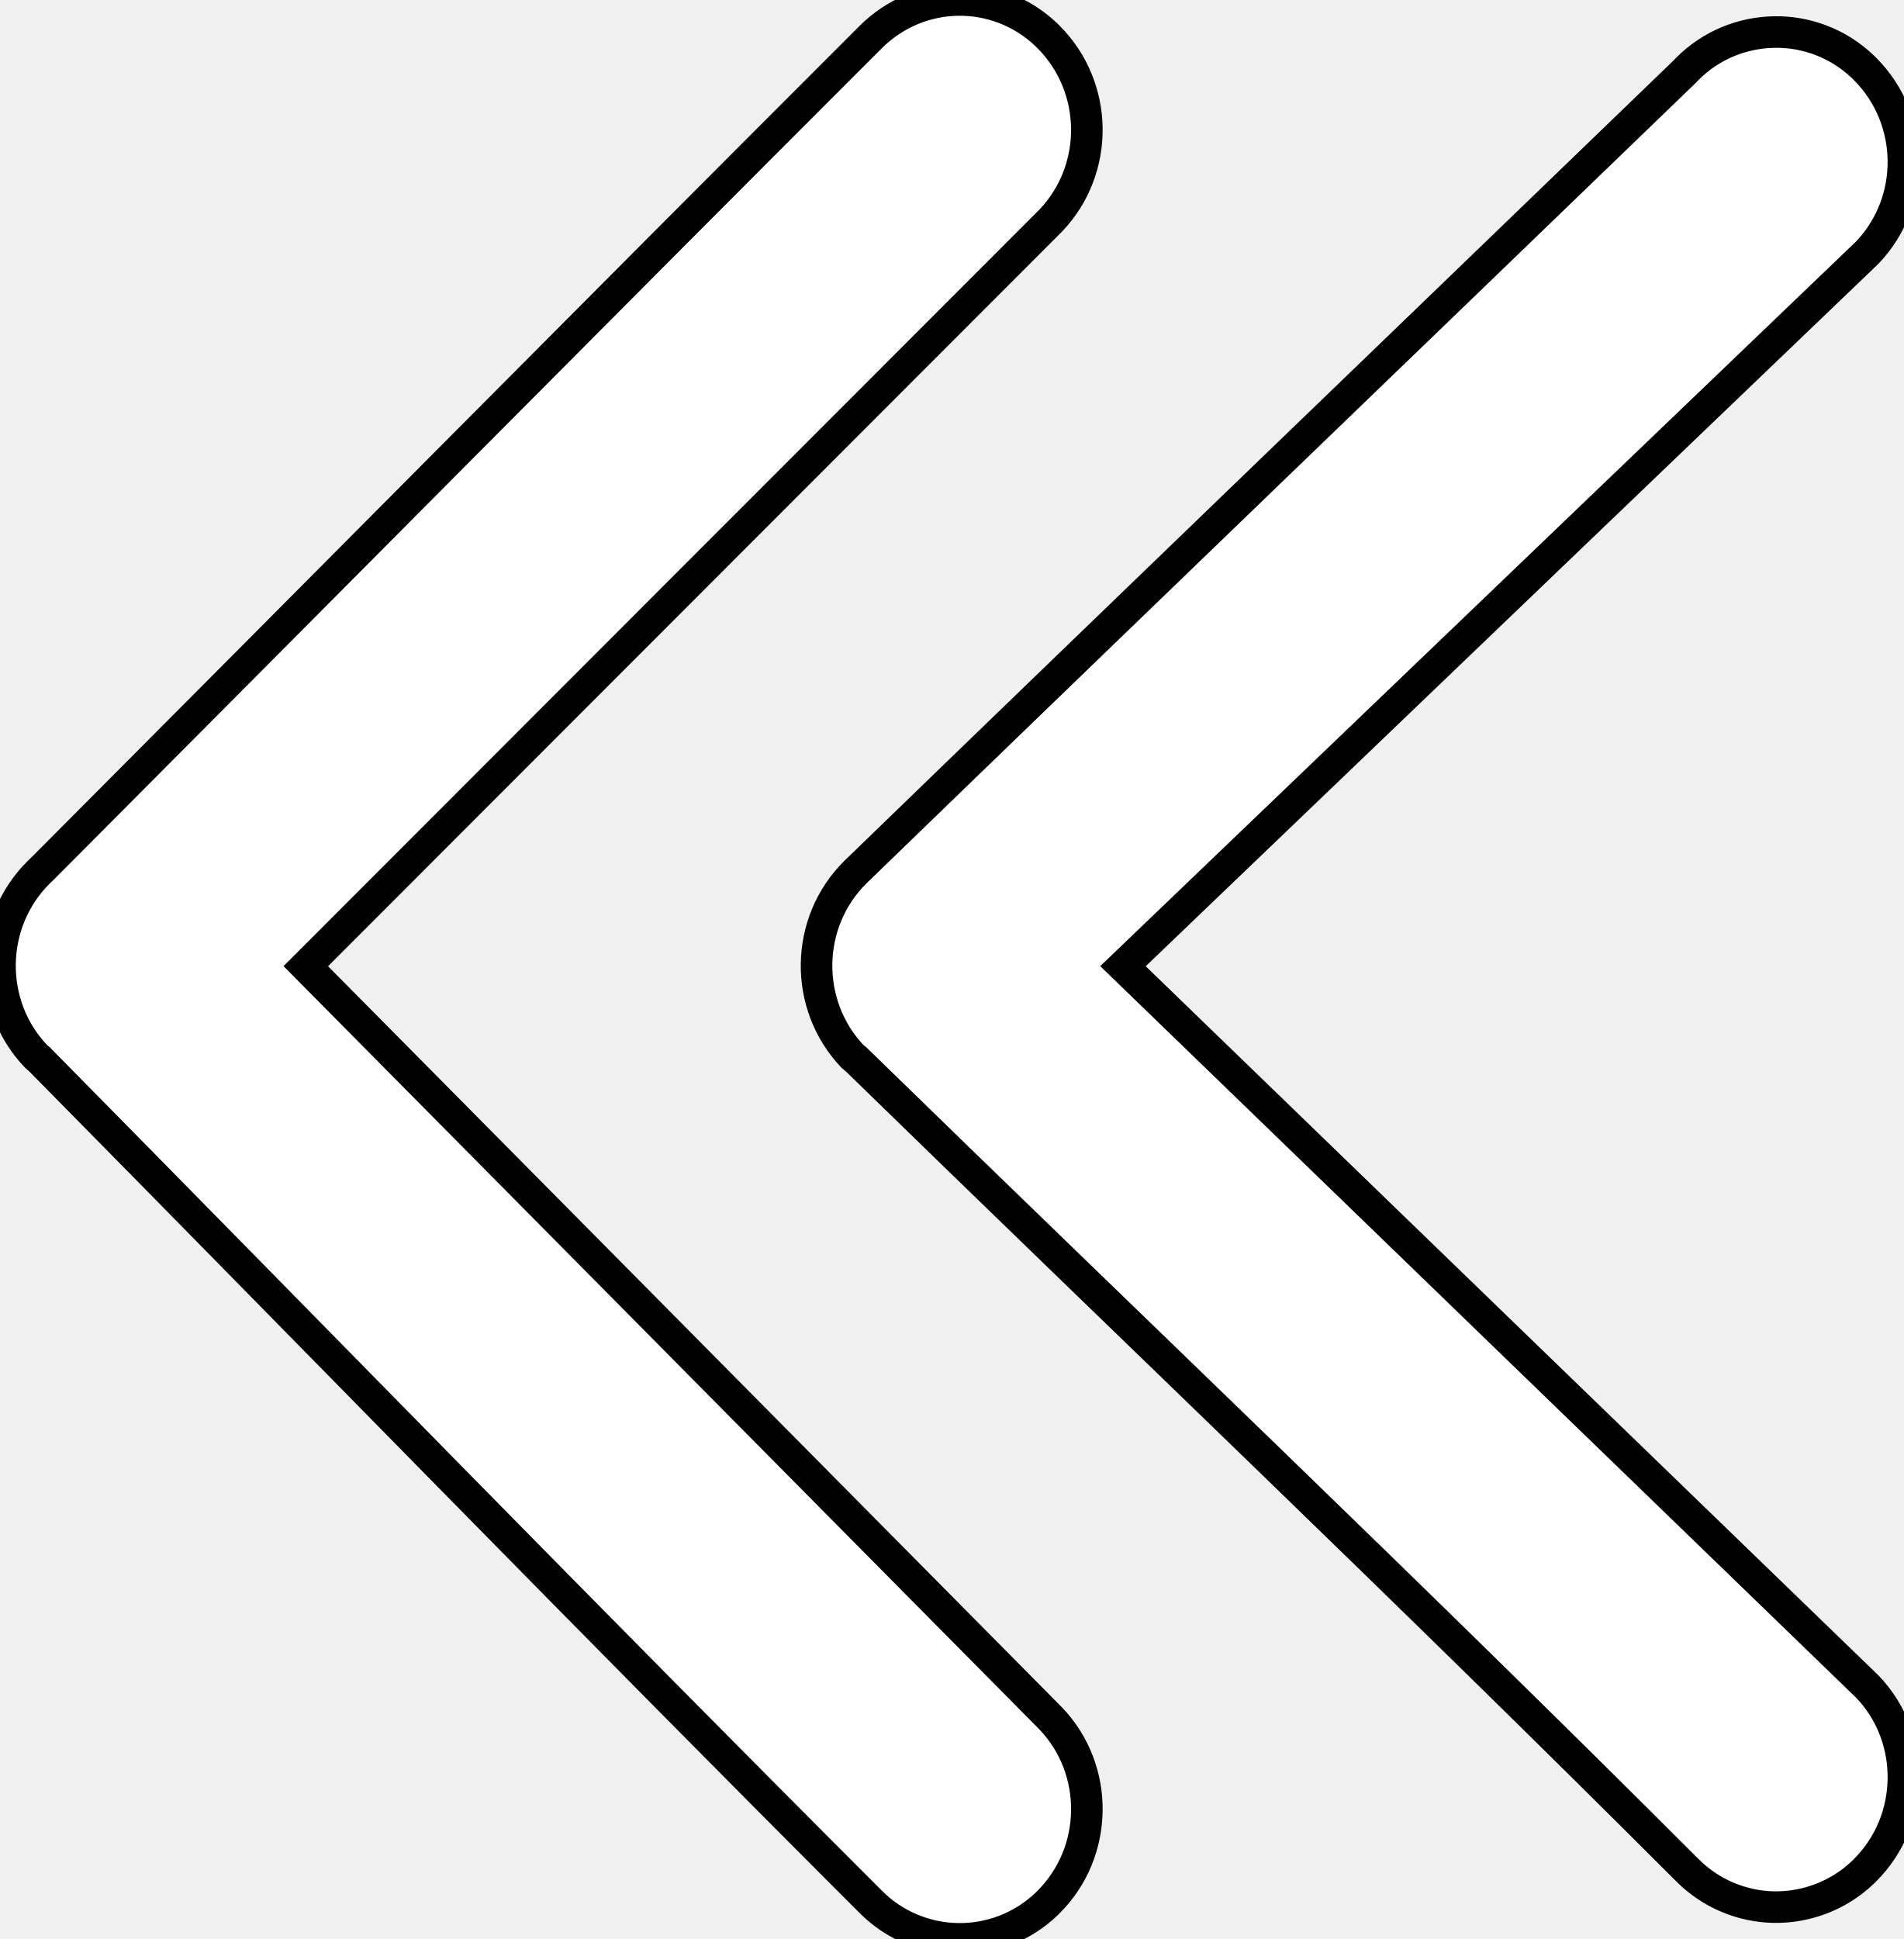
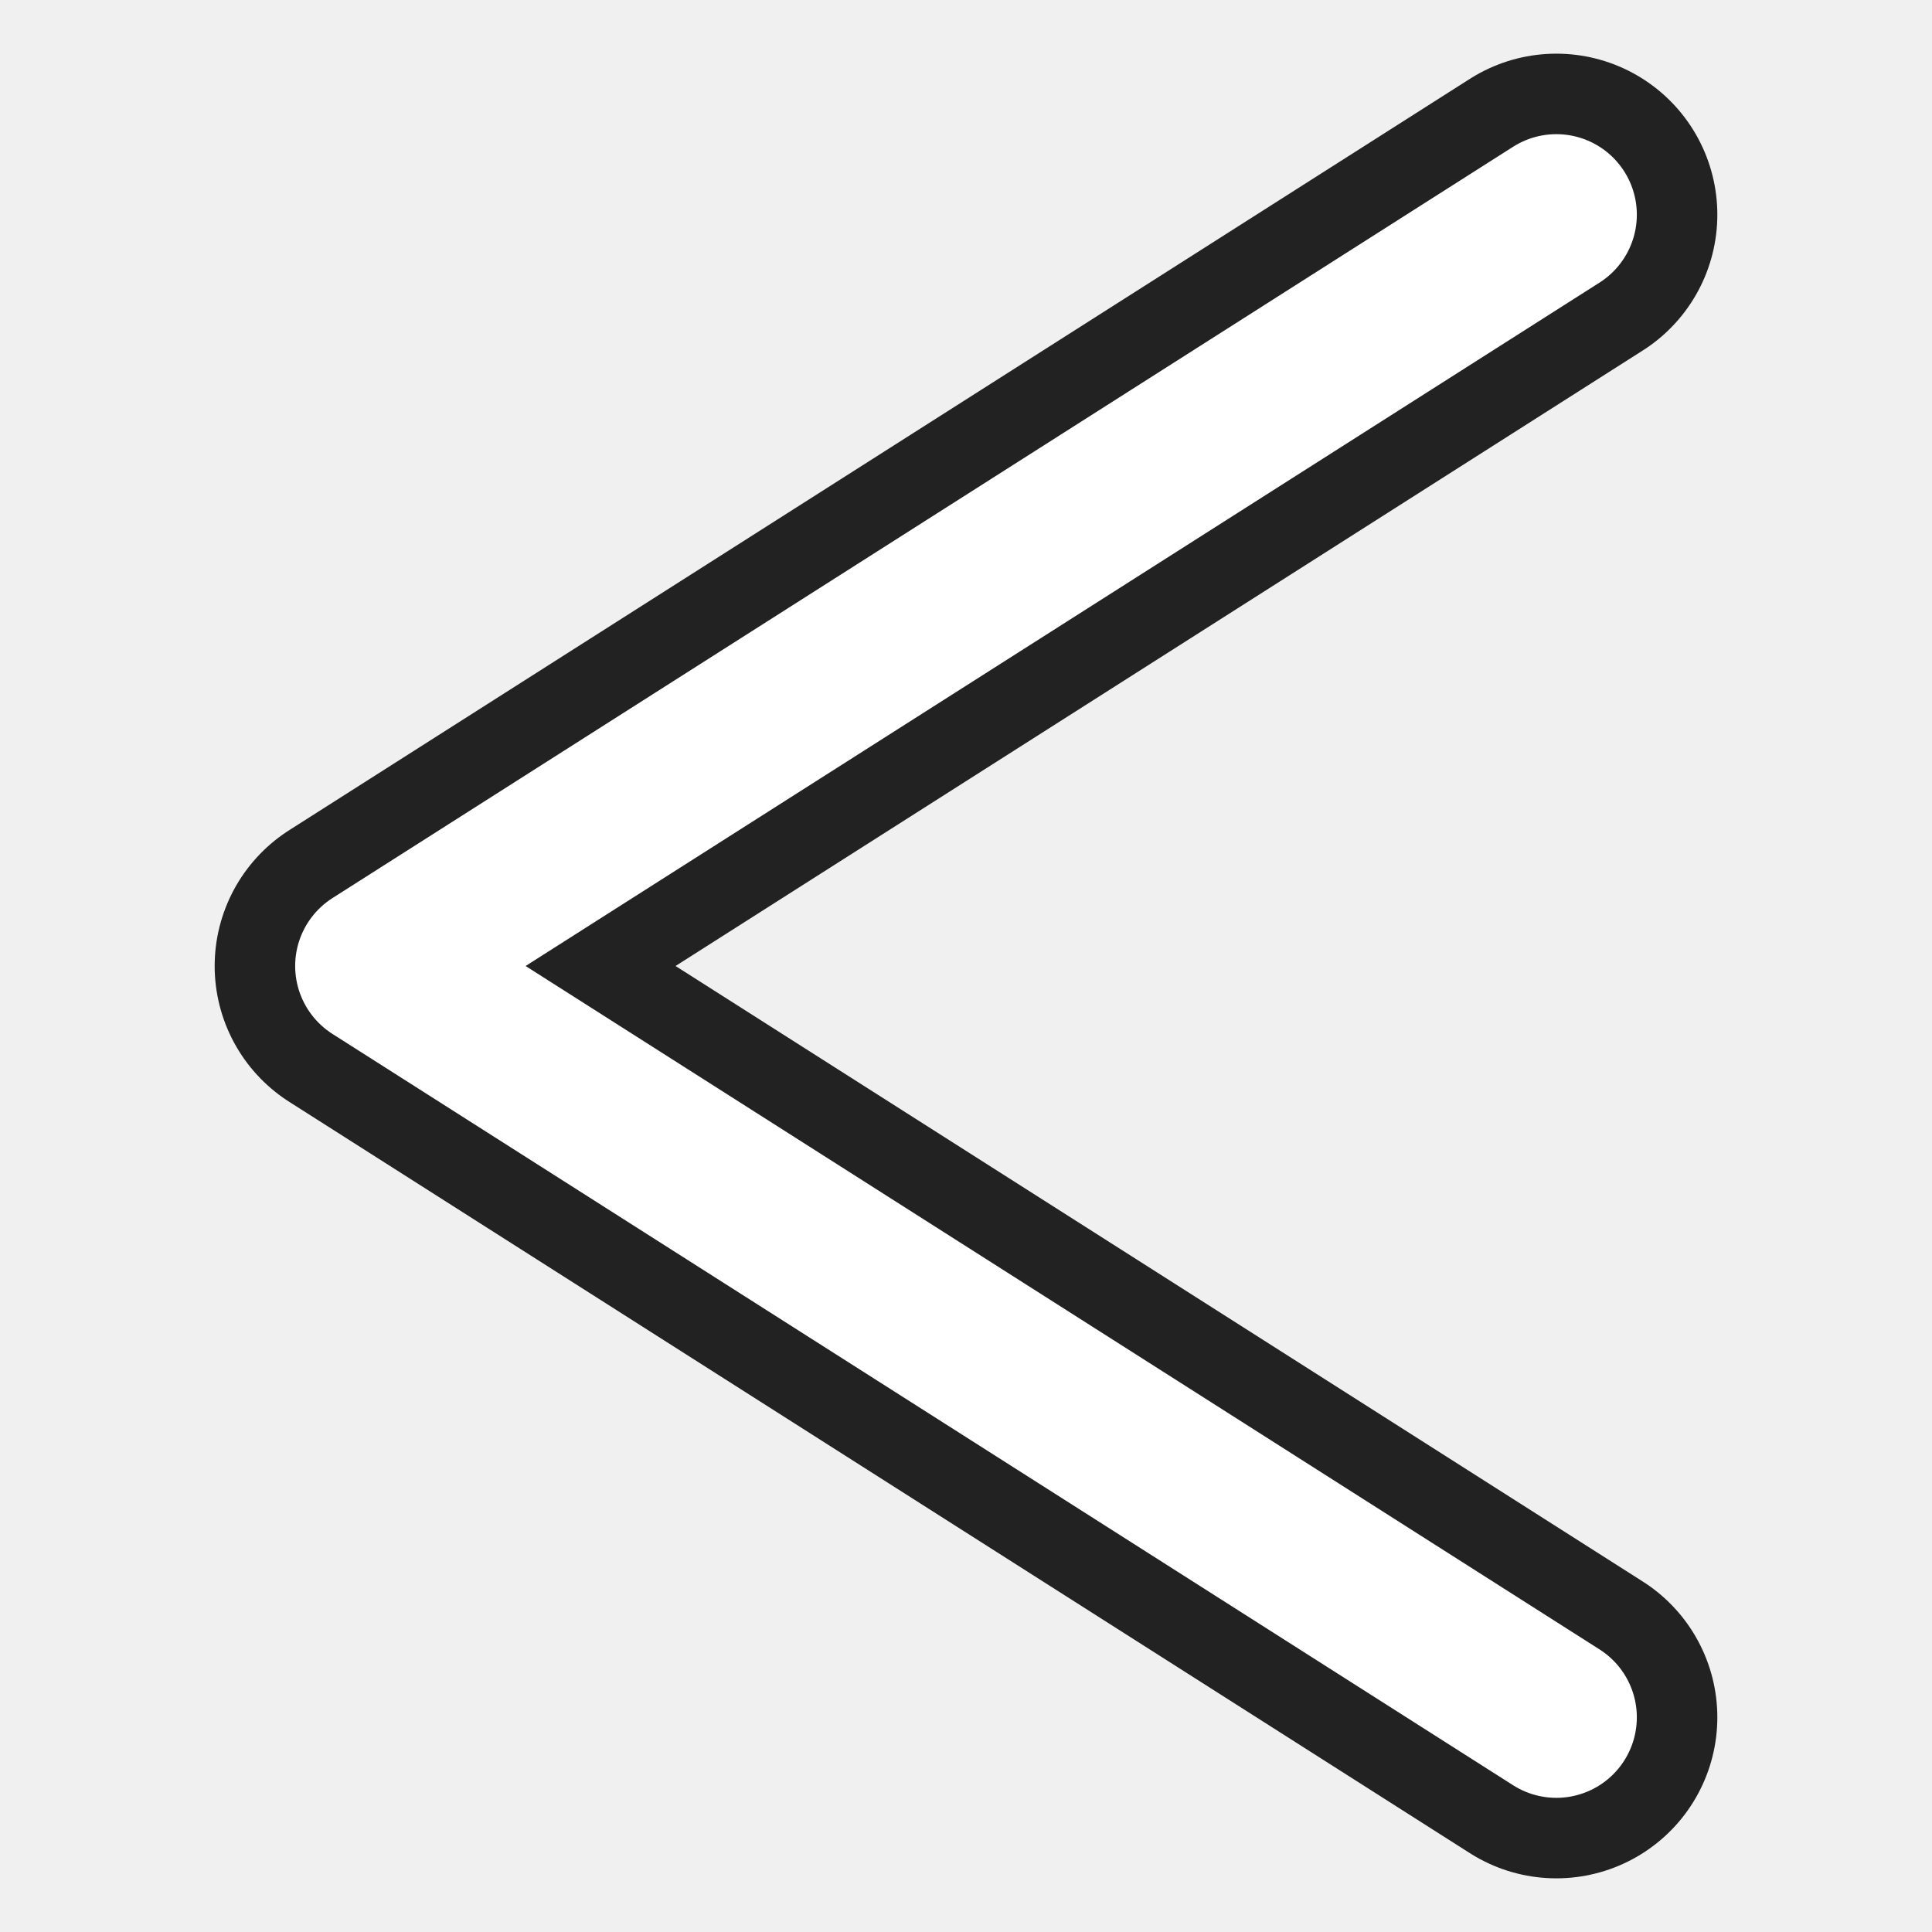
- <svg xmlns="http://www.w3.org/2000/svg" version="1.1" id="Layer_1" x="0px" y="0px" viewBox="0 0 120.64 122.88" style="enable-background:new 0 0 120.64 122.88" xml:space="preserve">
-   <g>
-     <path fill="white" stroke="black" stroke-width="2" d="M66.6,108.91c1.55,1.63,2.31,3.74,2.28,5.85c-0.03,2.11-0.84,4.2-2.44,5.79l-0.12,0.12c-1.58,1.5-3.6,2.23-5.61,2.2 c-2.01-0.03-4.02-0.82-5.55-2.37C37.5,102.85,20.03,84.9,2.48,67.11c-0.07-0.05-0.13-0.1-0.19-0.16C0.73,65.32-0.03,63.19,0,61.08 c0.03-2.11,0.85-4.21,2.45-5.8l0.27-0.26C20.21,37.47,37.65,19.87,55.17,2.36C56.71,0.82,58.7,0.03,60.71,0 c2.01-0.03,4.03,0.7,5.61,2.21l0.15,0.15c1.57,1.58,2.38,3.66,2.41,5.76c0.03,2.1-0.73,4.22-2.28,5.85L19.38,61.23L66.6,108.91 L66.6,108.91z M118.37,106.91c1.54,1.62,2.29,3.73,2.26,5.83c-0.03,2.11-0.84,4.2-2.44,5.79l-0.12,0.12 c-1.57,1.5-3.6,2.23-5.61,2.21c-2.01-0.03-4.02-0.82-5.55-2.37C89.63,101.2,71.76,84.2,54.24,67.12c-0.07-0.05-0.14-0.11-0.21-0.17 c-1.55-1.63-2.31-3.76-2.28-5.87c0.03-2.11,0.85-4.21,2.45-5.8C71.7,38.33,89.27,21.44,106.8,4.51l0.12-0.13 c1.53-1.54,3.53-2.32,5.54-2.35c2.01-0.03,4.03,0.7,5.61,2.21l0.15,0.15c1.57,1.58,2.38,3.66,2.41,5.76 c0.03,2.1-0.73,4.22-2.28,5.85L71.17,61.23L118.37,106.91L118.37,106.91z" />
+ <svg xmlns="http://www.w3.org/2000/svg" viewBox="0 0 144 144" width="144" height="144">
+   <g fill="none" stroke-linecap="round" stroke-linejoin="round">
+     <path d="M116 16 L28 72 L116 128" stroke="#222222" stroke-width="24" />
+     <path d="M116 16 L28 72 L116 128" stroke="#FFFFFF" stroke-width="12" />
  </g>
</svg>
